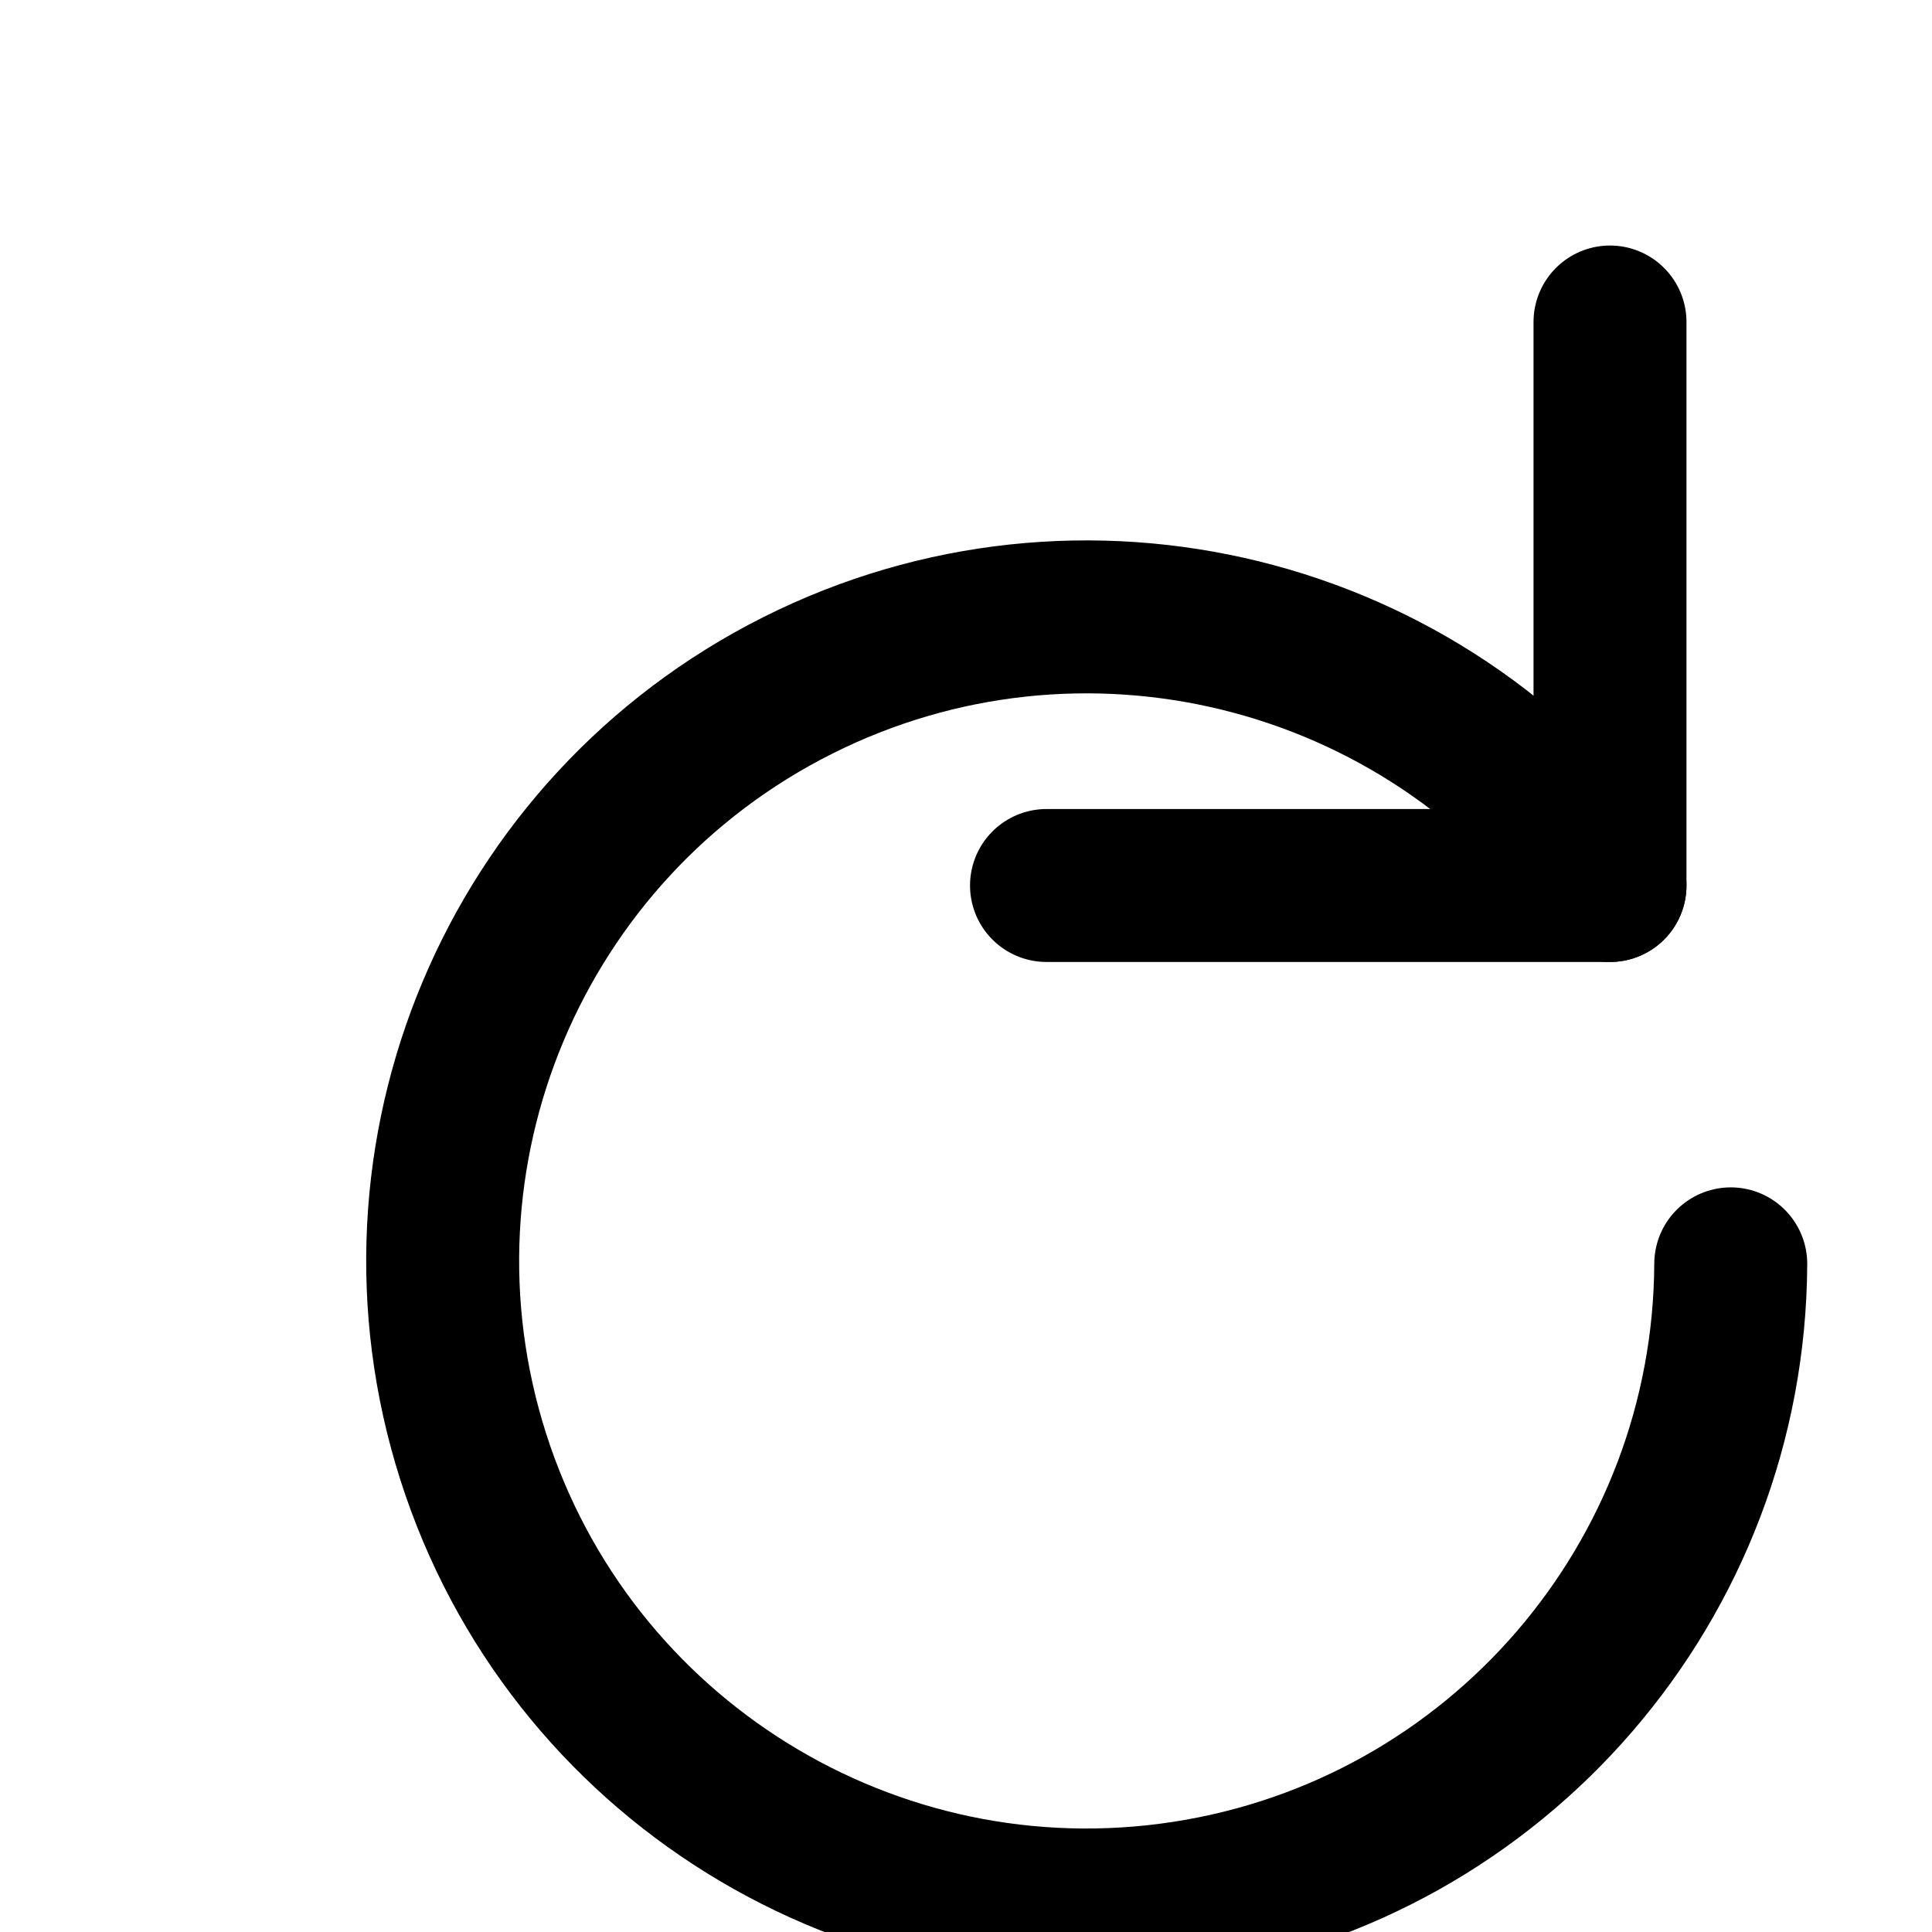
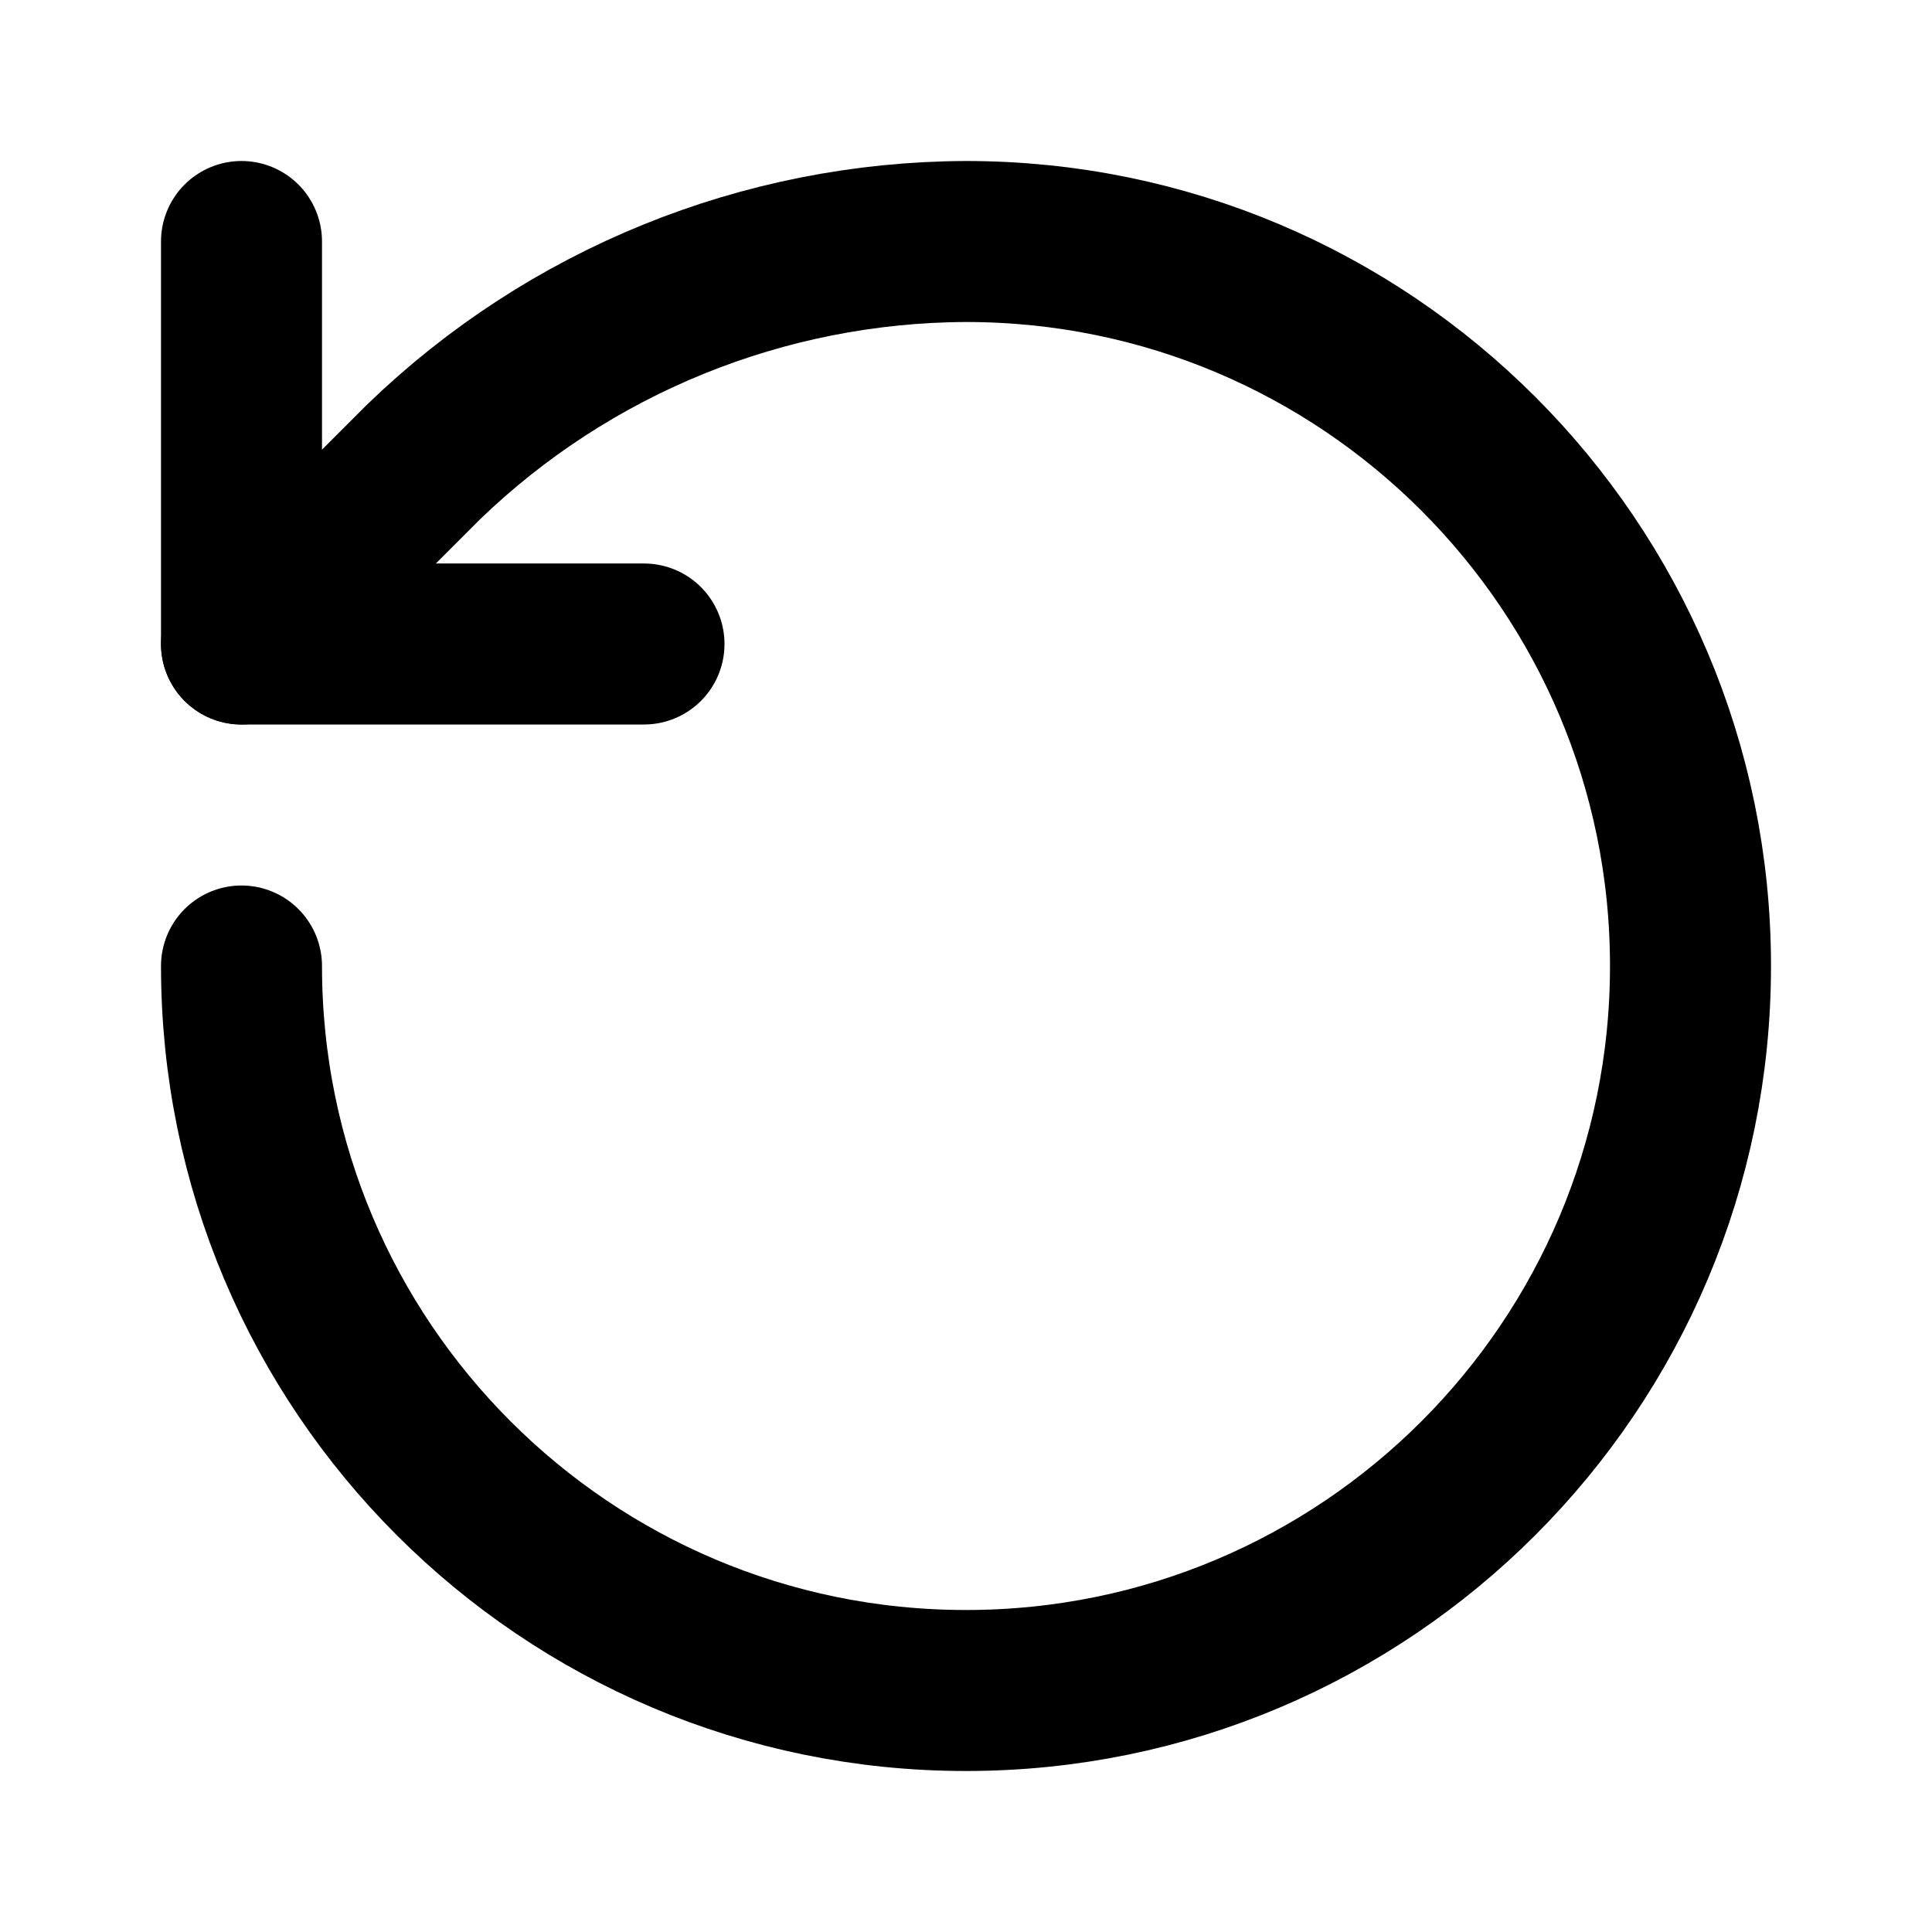
- <svg xmlns="http://www.w3.org/2000/svg" fill="none" stroke="currentColor" stroke-width="1.9" stroke-linecap="round" stroke-linejoin="round" viewBox="0 0 24 24">
-   <path d="M20 11a8 8 0 1 0 1.5 4.7" />
-   <path d="M20 4v7h-7" />
+ <svg xmlns="http://www.w3.org/2000/svg" width="24" height="24" viewBox="0 0 24 24" fill="none" stroke="currentColor" stroke-width="2" stroke-linecap="round" stroke-linejoin="round" class="lucide lucide-rotate-ccw-icon lucide-rotate-ccw">
+   <path d="M3 12a9 9 0 1 0 9-9 9.75 9.75 0 0 0-6.74 2.74L3 8" />
+   <path d="M3 3v5h5" />
</svg>
